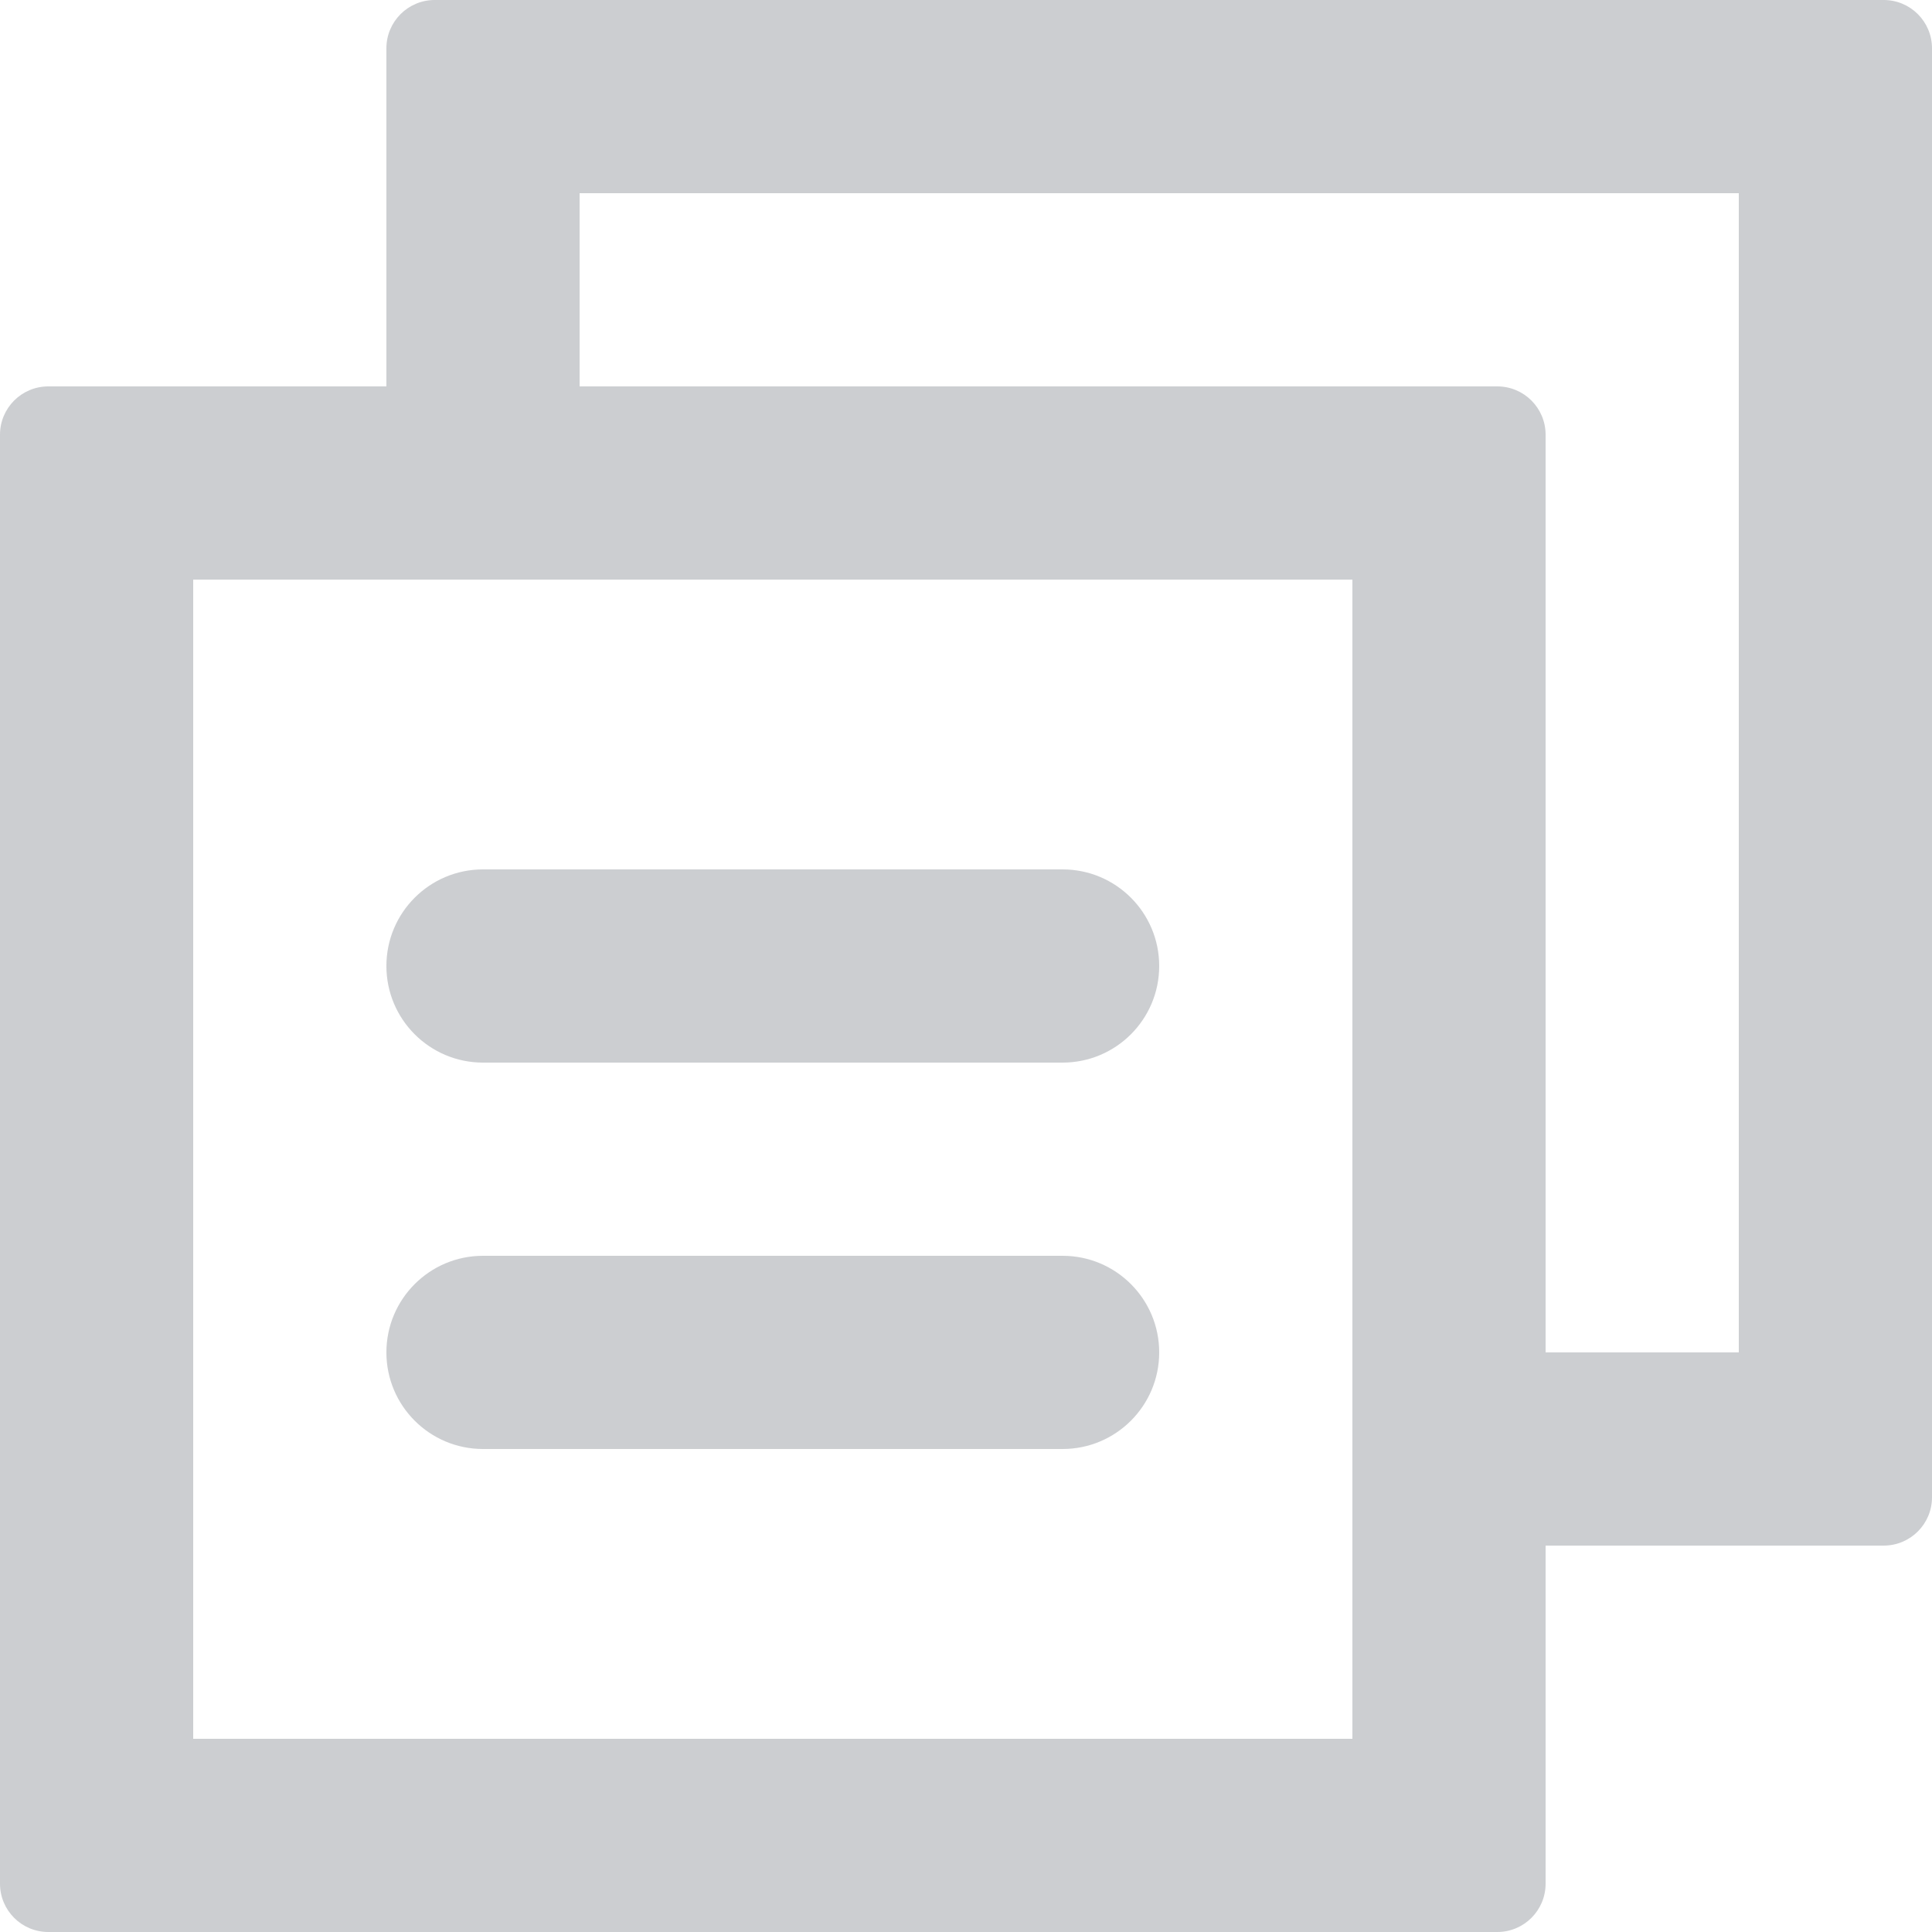
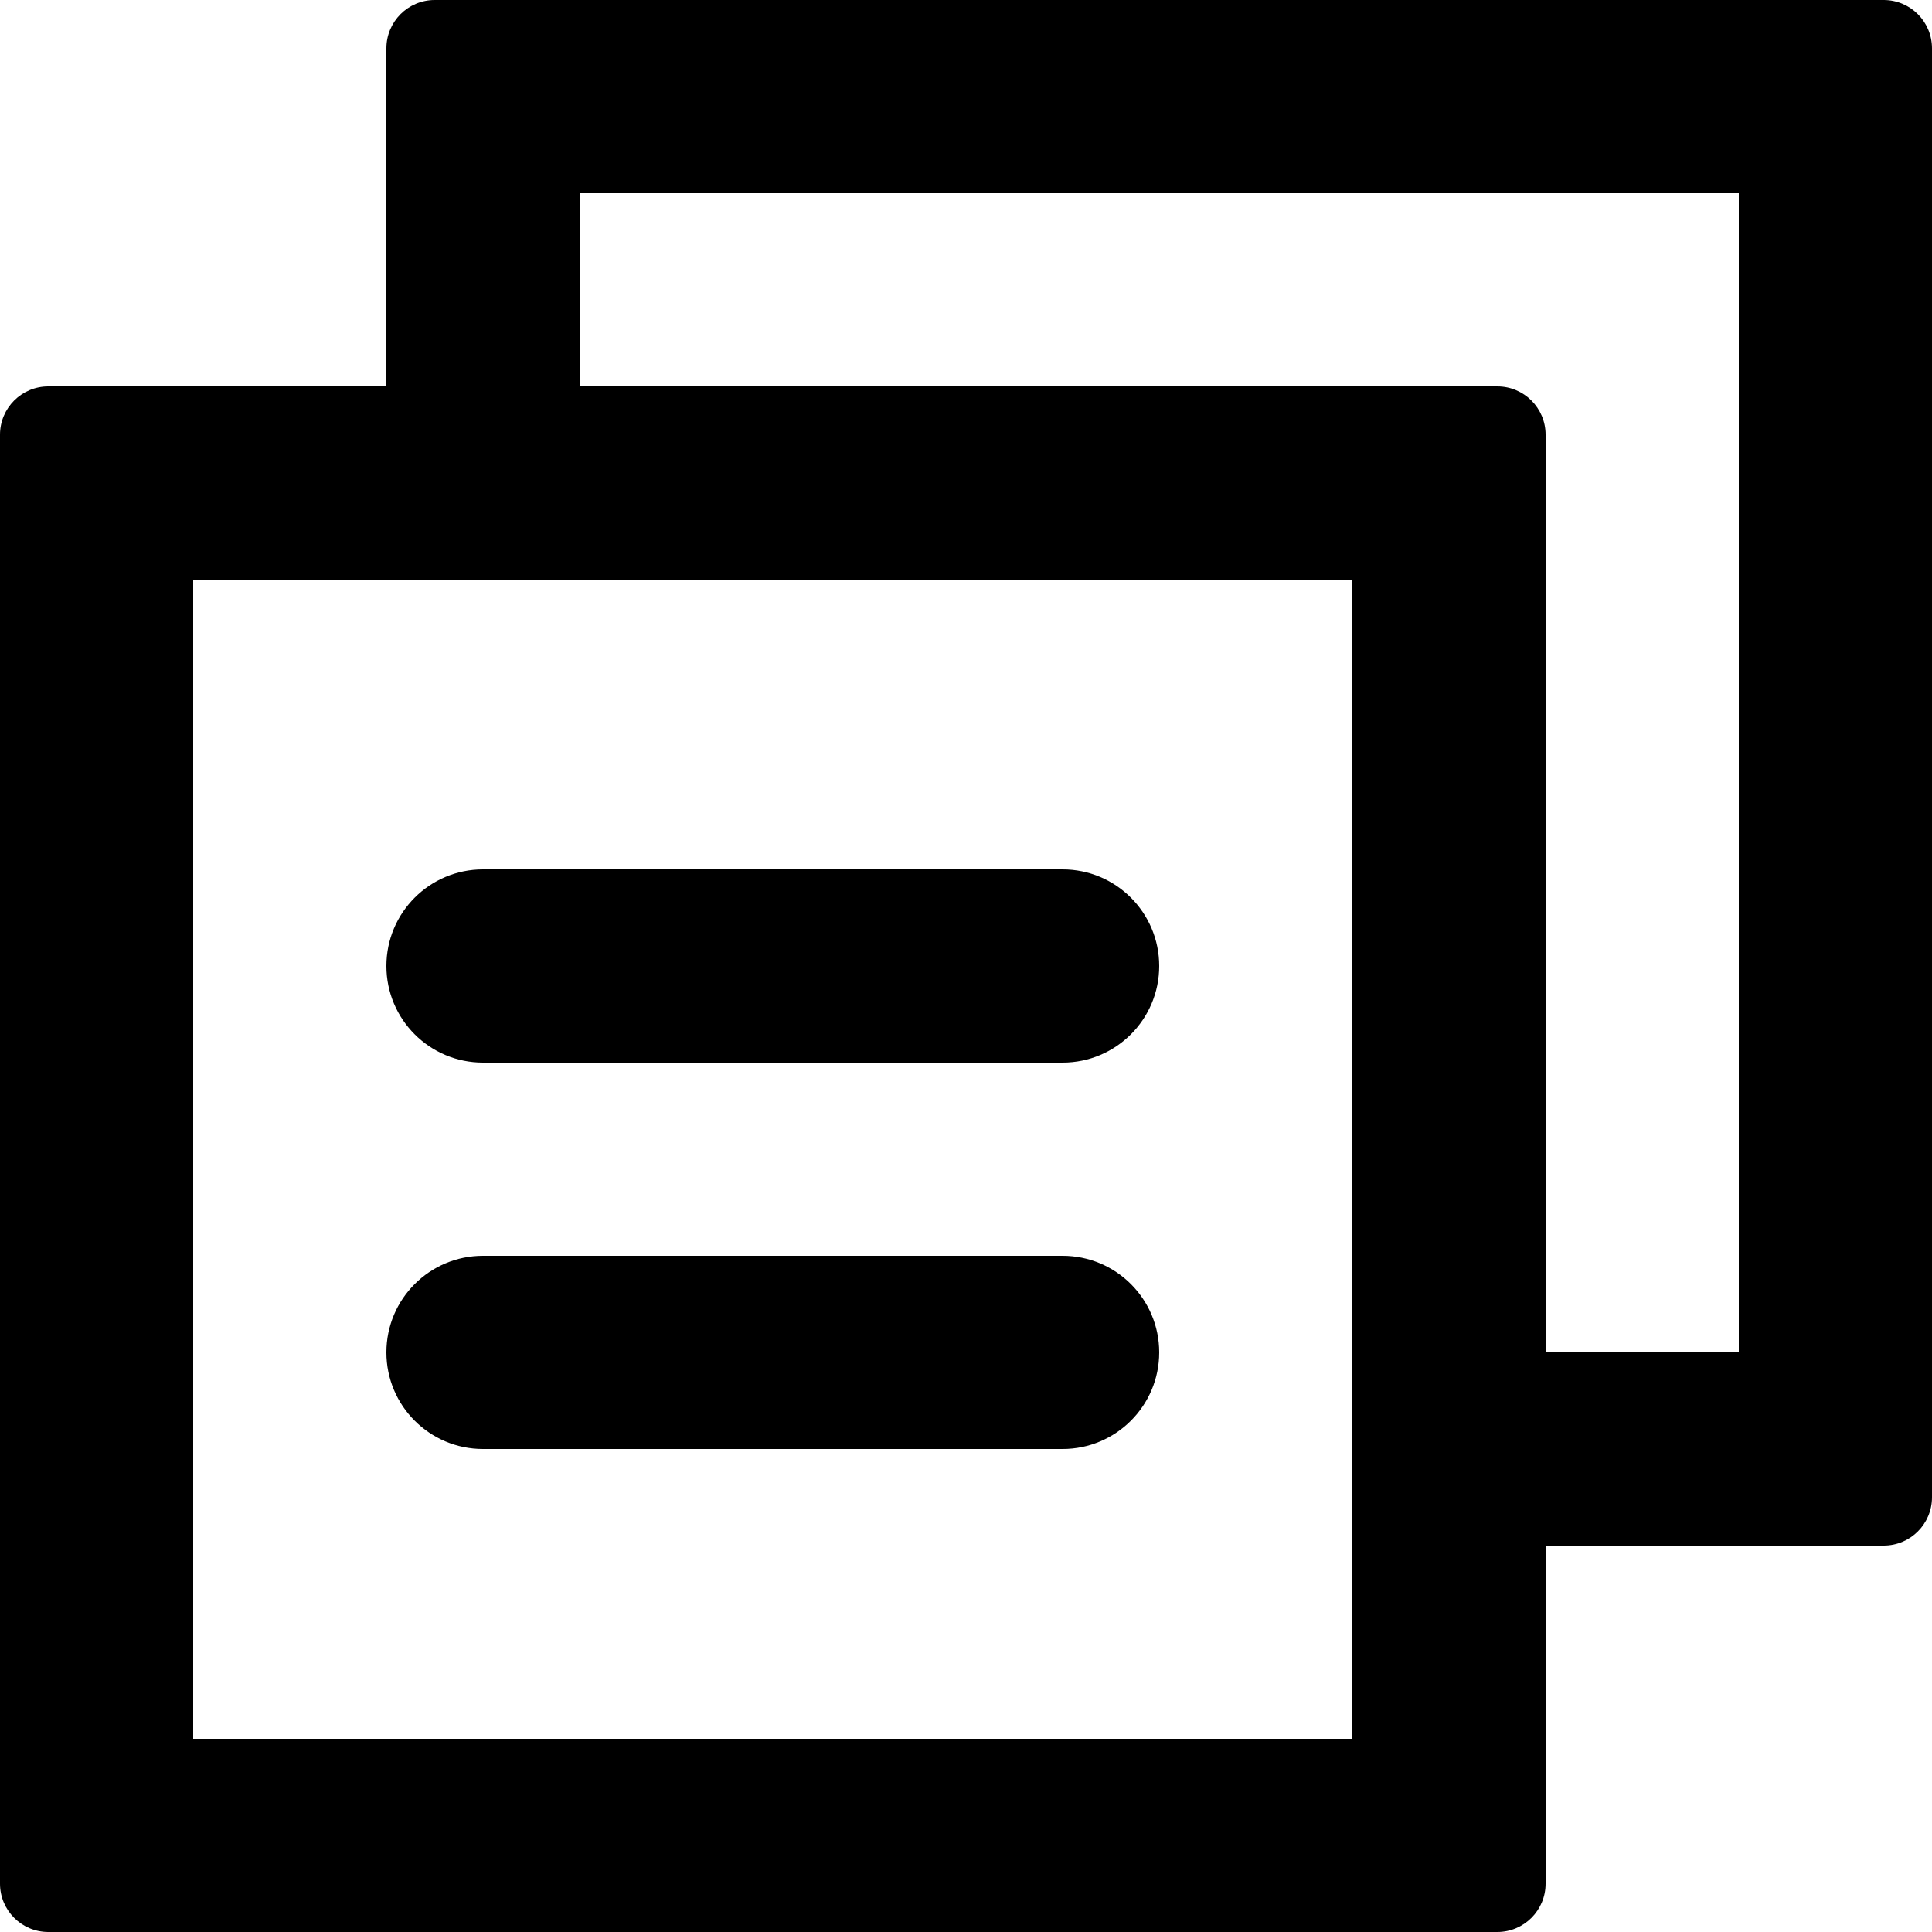
<svg xmlns="http://www.w3.org/2000/svg" width="20" height="20" viewBox="0 0 20 20">
  <g transform="translate(-3016 -1439)">
-     <path fill="#ccced1" d="M3035.5,1439h-15a.5.5,0,0,0-.5.5v3.5h-3.5a.5.5,0,0,0-.5.5v15a.5.5,0,0,0,.5.5h15a.5.5,0,0,0,.5-.5V1455h3.5a.5.5,0,0,0,.5-.5v-15A.5.5,0,0,0,3035.5,1439Zm-5.5,14v4h-12v-12h12Zm4,0h-2v-9.5a.5.5,0,0,0-.5-.5H3022v-2h12Z" />
-     <path fill="#ccced1" d="M3020,1449a1,1,0,0,0,1,1h6a1,1,0,0,0,0-2h-6A1,1,0,0,0,3020,1449Z" />
-     <path fill="#ccced1" d="M3027,1452h-6a1,1,0,0,0,0,2h6a1,1,0,0,0,0-2Z" />
+     <path d="M3035.5,1439h-15a.5.5,0,0,0-.5.5v3.5h-3.5a.5.5,0,0,0-.5.5v15a.5.5,0,0,0,.5.5h15a.5.5,0,0,0,.5-.5V1455h3.5a.5.5,0,0,0,.5-.5v-15A.5.5,0,0,0,3035.5,1439Zm-5.5,14v4h-12v-12h12Zm4,0h-2v-9.5a.5.5,0,0,0-.5-.5H3022v-2h12Z" />
+     <path d="M3020,1449a1,1,0,0,0,1,1h6a1,1,0,0,0,0-2h-6A1,1,0,0,0,3020,1449Z" />
+     <path d="M3027,1452h-6a1,1,0,0,0,0,2h6a1,1,0,0,0,0-2Z" />
  </g>
</svg>
